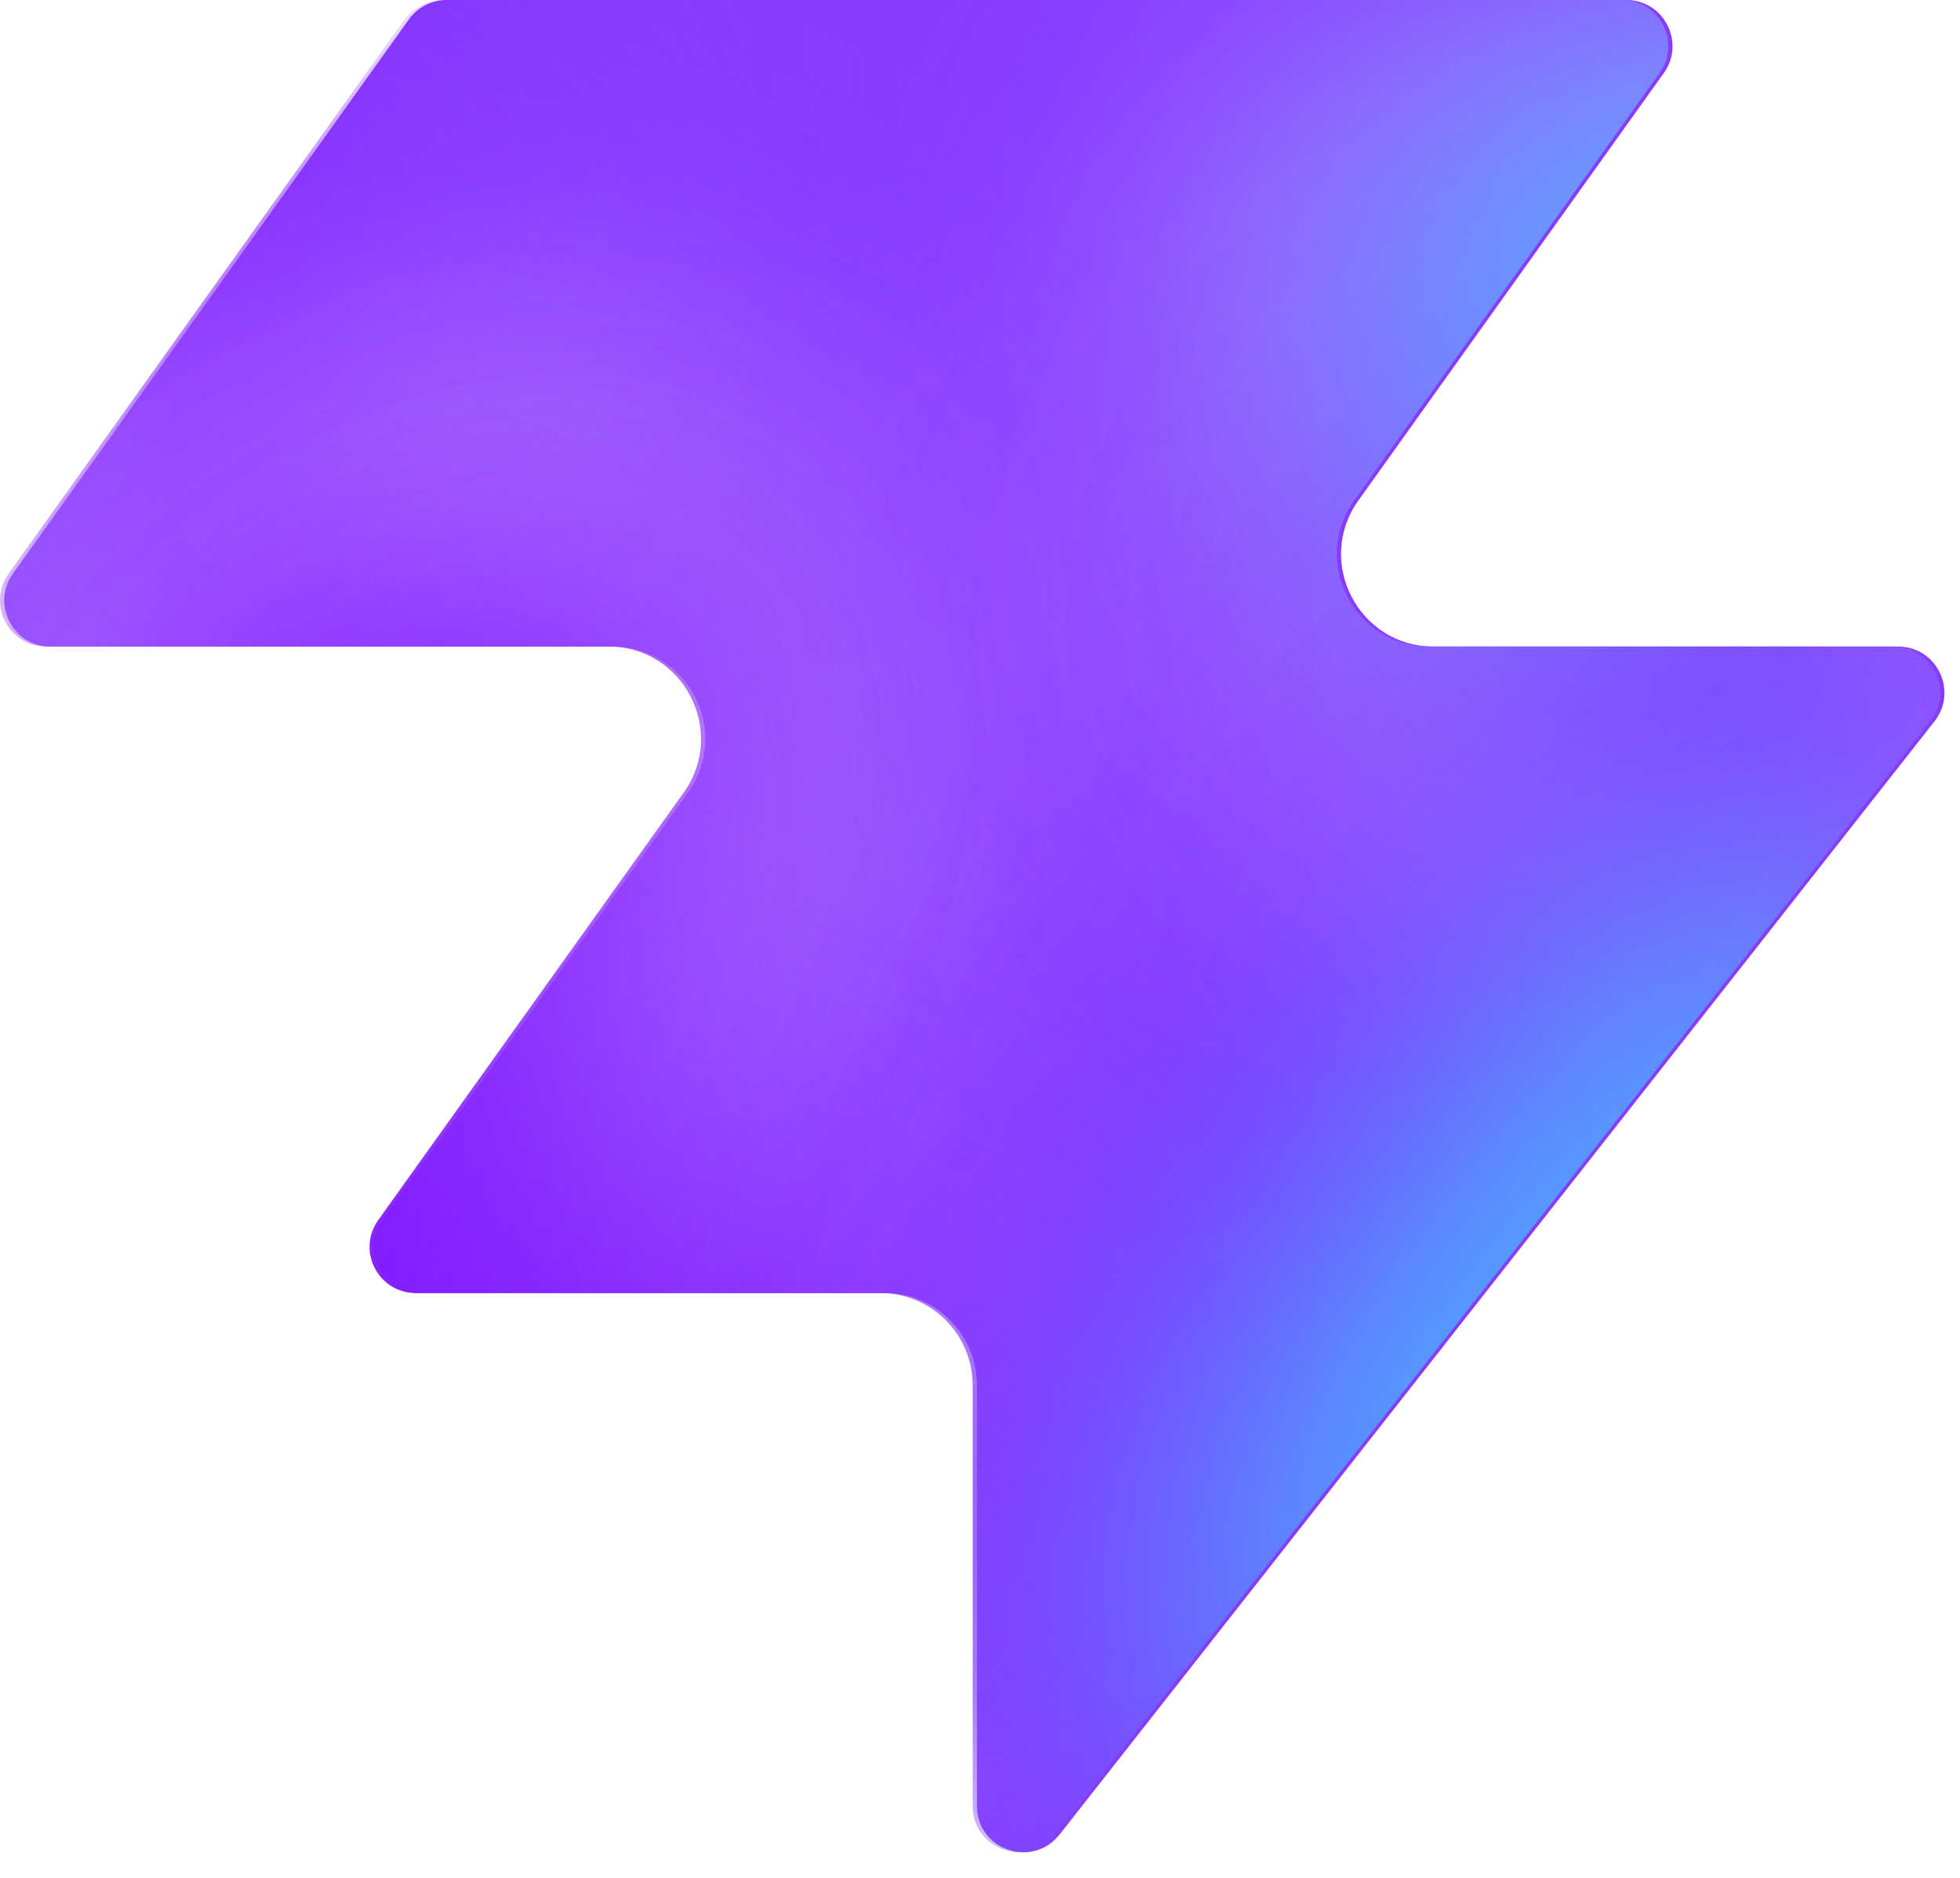
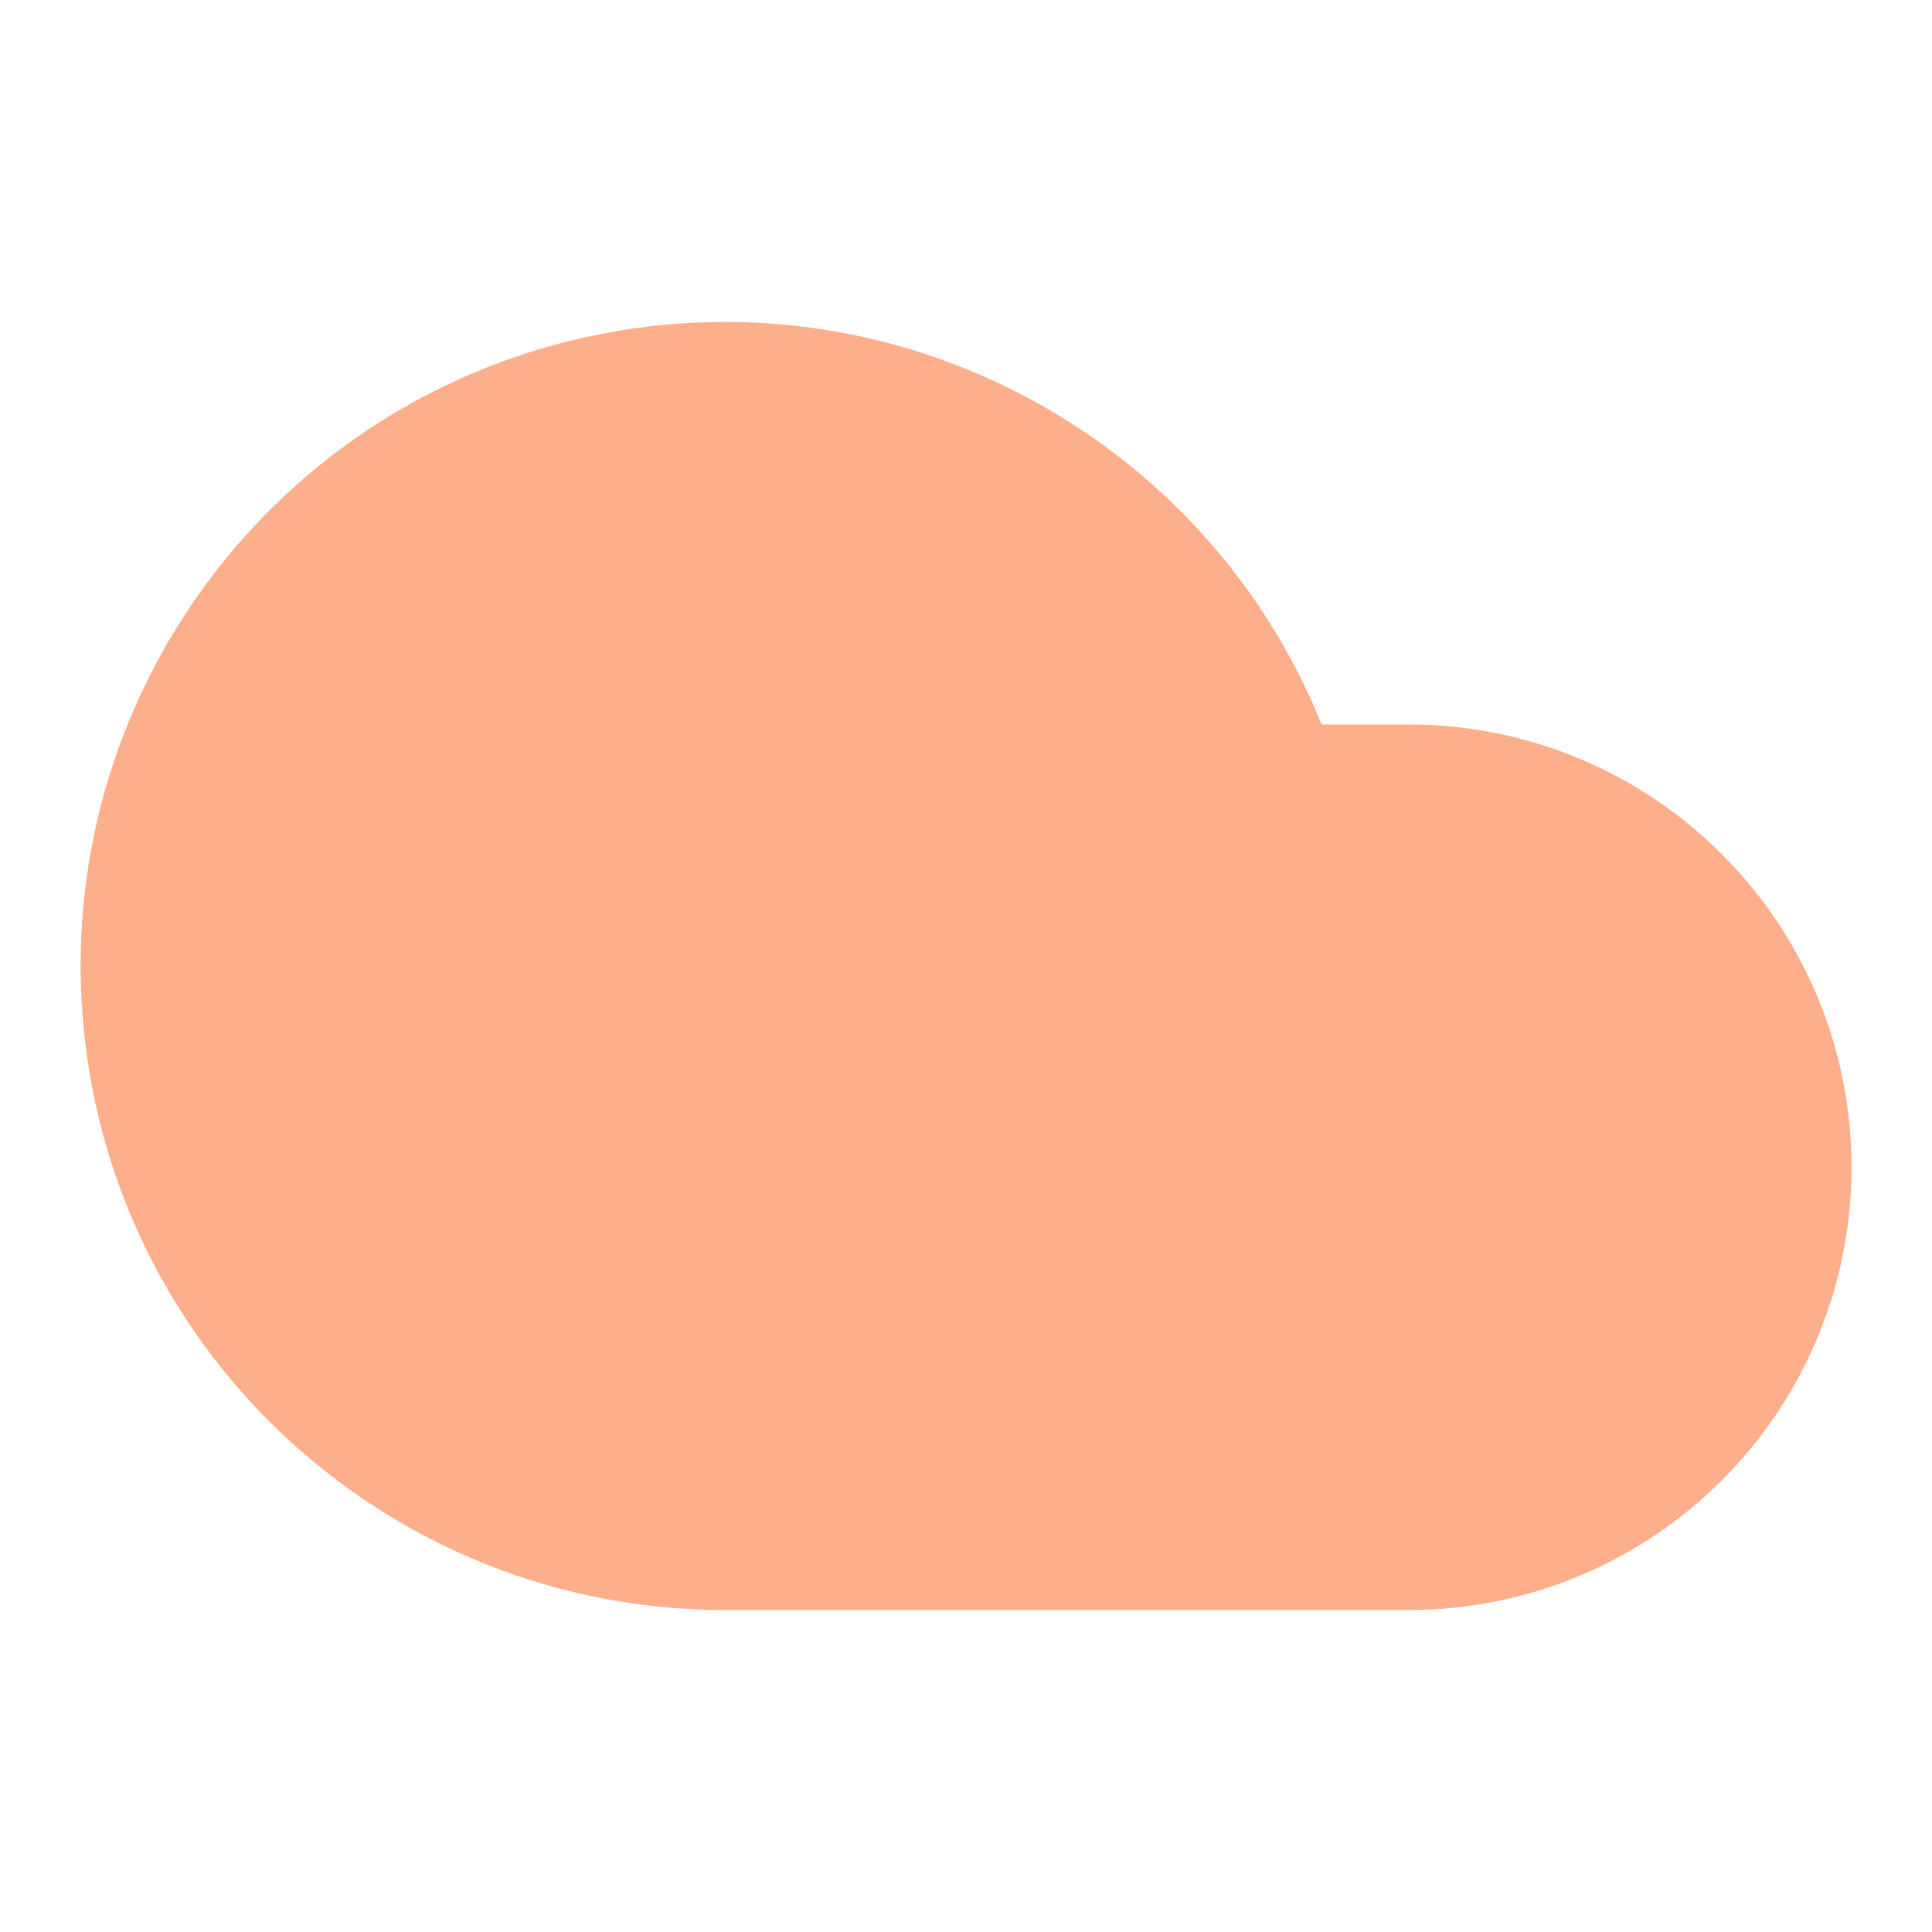
- <svg xmlns="http://www.w3.org/2000/svg" width="48" height="46" fill="none" viewBox="0 0 48 46">
-   <path fill="#863bff" d="M25.946 44.938c-.664.845-2.021.375-2.021-.698V33.937a2.26 2.26 0 0 0-2.262-2.262H10.287c-.92 0-1.456-1.04-.92-1.788l7.48-10.471c1.07-1.497 0-3.578-1.842-3.578H1.237c-.92 0-1.456-1.04-.92-1.788L10.013.474c.214-.297.556-.474.92-.474h28.894c.92 0 1.456 1.04.92 1.788l-7.48 10.471c-1.07 1.498 0 3.579 1.842 3.579h11.377c.943 0 1.473 1.088.89 1.83L25.947 44.94z" style="fill:#863bff;fill:color(display-p3 .525 .23 1);fill-opacity:1" />
-   <mask id="a" width="48" height="46" x="0" y="0" maskUnits="userSpaceOnUse" style="mask-type:alpha">
-     <path fill="#000" d="M25.842 44.938c-.664.844-2.021.375-2.021-.698V33.937a2.26 2.26 0 0 0-2.262-2.262H10.183c-.92 0-1.456-1.04-.92-1.788l7.48-10.471c1.07-1.498 0-3.579-1.842-3.579H1.133c-.92 0-1.456-1.04-.92-1.787L9.91.473c.214-.297.556-.474.92-.474h28.894c.92 0 1.456 1.04.92 1.788l-7.48 10.471c-1.07 1.498 0 3.578 1.842 3.578h11.377c.943 0 1.473 1.088.89 1.832L25.843 44.94z" style="fill:#000;fill-opacity:1" />
-   </mask>
-   <g mask="url(#a)">
-     <g filter="url(#b)">
-       <ellipse cx="5.508" cy="14.704" fill="#ede6ff" rx="5.508" ry="14.704" style="fill:#ede6ff;fill:color(display-p3 .927 .903 1);fill-opacity:1" transform="matrix(.00324 1 1 -.00324 -4.47 31.516)" />
-     </g>
-     <g filter="url(#c)">
-       <ellipse cx="10.399" cy="29.851" fill="#ede6ff" rx="10.399" ry="29.851" style="fill:#ede6ff;fill:color(display-p3 .927 .903 1);fill-opacity:1" transform="matrix(.00324 1 1 -.00324 -39.328 7.883)" />
-     </g>
-     <g filter="url(#d)">
-       <ellipse cx="5.508" cy="30.487" fill="#7e14ff" rx="5.508" ry="30.487" style="fill:#7e14ff;fill:color(display-p3 .492 .077 1);fill-opacity:1" transform="rotate(89.814 -25.913 -14.639)scale(1 -1)" />
-     </g>
-     <g filter="url(#e)">
-       <ellipse cx="5.508" cy="30.599" fill="#7e14ff" rx="5.508" ry="30.599" style="fill:#7e14ff;fill:color(display-p3 .492 .077 1);fill-opacity:1" transform="rotate(89.814 -32.644 -3.334)scale(1 -1)" />
-     </g>
-     <g filter="url(#f)">
-       <ellipse cx="5.508" cy="30.599" fill="#7e14ff" rx="5.508" ry="30.599" style="fill:#7e14ff;fill:color(display-p3 .492 .077 1);fill-opacity:1" transform="matrix(.00324 1 1 -.00324 -34.34 30.47)" />
-     </g>
-     <g filter="url(#g)">
-       <ellipse cx="14.072" cy="22.078" fill="#ede6ff" rx="14.072" ry="22.078" style="fill:#ede6ff;fill:color(display-p3 .927 .903 1);fill-opacity:1" transform="rotate(93.35 24.506 48.493)scale(-1 1)" />
-     </g>
-     <g filter="url(#h)">
-       <ellipse cx="3.47" cy="21.501" fill="#7e14ff" rx="3.47" ry="21.501" style="fill:#7e14ff;fill:color(display-p3 .492 .077 1);fill-opacity:1" transform="rotate(89.009 28.708 47.59)scale(-1 1)" />
-     </g>
-     <g filter="url(#i)">
-       <ellipse cx="3.47" cy="21.501" fill="#7e14ff" rx="3.47" ry="21.501" style="fill:#7e14ff;fill:color(display-p3 .492 .077 1);fill-opacity:1" transform="rotate(89.009 28.708 47.59)scale(-1 1)" />
-     </g>
-     <g filter="url(#j)">
-       <ellipse cx=".387" cy="8.972" fill="#7e14ff" rx="4.407" ry="29.108" style="fill:#7e14ff;fill:color(display-p3 .492 .077 1);fill-opacity:1" transform="rotate(39.51 .387 8.972)" />
-     </g>
-     <g filter="url(#k)">
-       <ellipse cx="47.523" cy="-6.092" fill="#7e14ff" rx="4.407" ry="29.108" style="fill:#7e14ff;fill:color(display-p3 .492 .077 1);fill-opacity:1" transform="rotate(37.892 47.523 -6.092)" />
-     </g>
-     <g filter="url(#l)">
-       <ellipse cx="41.412" cy="6.333" fill="#47bfff" rx="5.971" ry="9.665" style="fill:#47bfff;fill:color(display-p3 .28 .748 1);fill-opacity:1" transform="rotate(37.892 41.412 6.333)" />
-     </g>
-     <g filter="url(#m)">
-       <ellipse cx="-1.879" cy="38.332" fill="#7e14ff" rx="4.407" ry="29.108" style="fill:#7e14ff;fill:color(display-p3 .492 .077 1);fill-opacity:1" transform="rotate(37.892 -1.88 38.332)" />
-     </g>
-     <g filter="url(#n)">
-       <ellipse cx="-1.879" cy="38.332" fill="#7e14ff" rx="4.407" ry="29.108" style="fill:#7e14ff;fill:color(display-p3 .492 .077 1);fill-opacity:1" transform="rotate(37.892 -1.88 38.332)" />
-     </g>
-     <g filter="url(#o)">
-       <ellipse cx="35.651" cy="29.907" fill="#7e14ff" rx="4.407" ry="29.108" style="fill:#7e14ff;fill:color(display-p3 .492 .077 1);fill-opacity:1" transform="rotate(37.892 35.651 29.907)" />
-     </g>
-     <g filter="url(#p)">
-       <ellipse cx="38.418" cy="32.4" fill="#47bfff" rx="5.971" ry="15.297" style="fill:#47bfff;fill:color(display-p3 .28 .748 1);fill-opacity:1" transform="rotate(37.892 38.418 32.4)" />
-     </g>
-   </g>
-   <defs>
-     <filter id="b" width="60.045" height="41.654" x="-19.77" y="16.149" color-interpolation-filters="sRGB" filterUnits="userSpaceOnUse">
-       <feFlood flood-opacity="0" result="BackgroundImageFix" />
-       <feBlend in="SourceGraphic" in2="BackgroundImageFix" result="shape" />
-       <feGaussianBlur result="effect1_foregroundBlur_2002_17158" stdDeviation="7.659" />
-     </filter>
-     <filter id="c" width="90.34" height="51.437" x="-54.613" y="-7.533" color-interpolation-filters="sRGB" filterUnits="userSpaceOnUse">
-       <feFlood flood-opacity="0" result="BackgroundImageFix" />
-       <feBlend in="SourceGraphic" in2="BackgroundImageFix" result="shape" />
-       <feGaussianBlur result="effect1_foregroundBlur_2002_17158" stdDeviation="7.659" />
-     </filter>
-     <filter id="d" width="79.355" height="29.4" x="-49.64" y="2.03" color-interpolation-filters="sRGB" filterUnits="userSpaceOnUse">
-       <feFlood flood-opacity="0" result="BackgroundImageFix" />
-       <feBlend in="SourceGraphic" in2="BackgroundImageFix" result="shape" />
-       <feGaussianBlur result="effect1_foregroundBlur_2002_17158" stdDeviation="4.596" />
-     </filter>
-     <filter id="e" width="79.579" height="29.4" x="-45.045" y="20.029" color-interpolation-filters="sRGB" filterUnits="userSpaceOnUse">
-       <feFlood flood-opacity="0" result="BackgroundImageFix" />
-       <feBlend in="SourceGraphic" in2="BackgroundImageFix" result="shape" />
-       <feGaussianBlur result="effect1_foregroundBlur_2002_17158" stdDeviation="4.596" />
-     </filter>
-     <filter id="f" width="79.579" height="29.4" x="-43.513" y="21.178" color-interpolation-filters="sRGB" filterUnits="userSpaceOnUse">
-       <feFlood flood-opacity="0" result="BackgroundImageFix" />
-       <feBlend in="SourceGraphic" in2="BackgroundImageFix" result="shape" />
-       <feGaussianBlur result="effect1_foregroundBlur_2002_17158" stdDeviation="4.596" />
-     </filter>
-     <filter id="g" width="74.749" height="58.852" x="15.756" y="-17.901" color-interpolation-filters="sRGB" filterUnits="userSpaceOnUse">
-       <feFlood flood-opacity="0" result="BackgroundImageFix" />
-       <feBlend in="SourceGraphic" in2="BackgroundImageFix" result="shape" />
-       <feGaussianBlur result="effect1_foregroundBlur_2002_17158" stdDeviation="7.659" />
-     </filter>
-     <filter id="h" width="61.377" height="25.362" x="23.548" y="2.284" color-interpolation-filters="sRGB" filterUnits="userSpaceOnUse">
-       <feFlood flood-opacity="0" result="BackgroundImageFix" />
-       <feBlend in="SourceGraphic" in2="BackgroundImageFix" result="shape" />
-       <feGaussianBlur result="effect1_foregroundBlur_2002_17158" stdDeviation="4.596" />
-     </filter>
-     <filter id="i" width="61.377" height="25.362" x="23.548" y="2.284" color-interpolation-filters="sRGB" filterUnits="userSpaceOnUse">
-       <feFlood flood-opacity="0" result="BackgroundImageFix" />
-       <feBlend in="SourceGraphic" in2="BackgroundImageFix" result="shape" />
-       <feGaussianBlur result="effect1_foregroundBlur_2002_17158" stdDeviation="4.596" />
-     </filter>
-     <filter id="j" width="56.045" height="63.649" x="-27.636" y="-22.853" color-interpolation-filters="sRGB" filterUnits="userSpaceOnUse">
-       <feFlood flood-opacity="0" result="BackgroundImageFix" />
-       <feBlend in="SourceGraphic" in2="BackgroundImageFix" result="shape" />
-       <feGaussianBlur result="effect1_foregroundBlur_2002_17158" stdDeviation="4.596" />
-     </filter>
-     <filter id="k" width="54.814" height="64.646" x="20.116" y="-38.415" color-interpolation-filters="sRGB" filterUnits="userSpaceOnUse">
-       <feFlood flood-opacity="0" result="BackgroundImageFix" />
-       <feBlend in="SourceGraphic" in2="BackgroundImageFix" result="shape" />
-       <feGaussianBlur result="effect1_foregroundBlur_2002_17158" stdDeviation="4.596" />
-     </filter>
-     <filter id="l" width="33.541" height="35.313" x="24.641" y="-11.323" color-interpolation-filters="sRGB" filterUnits="userSpaceOnUse">
-       <feFlood flood-opacity="0" result="BackgroundImageFix" />
-       <feBlend in="SourceGraphic" in2="BackgroundImageFix" result="shape" />
-       <feGaussianBlur result="effect1_foregroundBlur_2002_17158" stdDeviation="4.596" />
-     </filter>
-     <filter id="m" width="54.814" height="64.646" x="-29.286" y="6.009" color-interpolation-filters="sRGB" filterUnits="userSpaceOnUse">
-       <feFlood flood-opacity="0" result="BackgroundImageFix" />
-       <feBlend in="SourceGraphic" in2="BackgroundImageFix" result="shape" />
-       <feGaussianBlur result="effect1_foregroundBlur_2002_17158" stdDeviation="4.596" />
-     </filter>
-     <filter id="n" width="54.814" height="64.646" x="-29.286" y="6.009" color-interpolation-filters="sRGB" filterUnits="userSpaceOnUse">
-       <feFlood flood-opacity="0" result="BackgroundImageFix" />
-       <feBlend in="SourceGraphic" in2="BackgroundImageFix" result="shape" />
-       <feGaussianBlur result="effect1_foregroundBlur_2002_17158" stdDeviation="4.596" />
-     </filter>
-     <filter id="o" width="54.814" height="64.646" x="8.244" y="-2.416" color-interpolation-filters="sRGB" filterUnits="userSpaceOnUse">
-       <feFlood flood-opacity="0" result="BackgroundImageFix" />
-       <feBlend in="SourceGraphic" in2="BackgroundImageFix" result="shape" />
-       <feGaussianBlur result="effect1_foregroundBlur_2002_17158" stdDeviation="4.596" />
-     </filter>
-     <filter id="p" width="39.409" height="43.623" x="18.713" y="10.588" color-interpolation-filters="sRGB" filterUnits="userSpaceOnUse">
-       <feFlood flood-opacity="0" result="BackgroundImageFix" />
-       <feBlend in="SourceGraphic" in2="BackgroundImageFix" result="shape" />
-       <feGaussianBlur result="effect1_foregroundBlur_2002_17158" stdDeviation="4.596" />
-     </filter>
-   </defs>
+ <svg xmlns="http://www.w3.org/2000/svg" viewBox="0 0 24 24" fill="#fdaf8b" stroke="#fdaf8b" stroke-width="2" stroke-linecap="round" stroke-linejoin="round">
+   <path d="M17.5 19H9a7 7 0 1 1 6.71-9h1.79a4.5 4.5 0 1 1 0 9Z" />
</svg>
